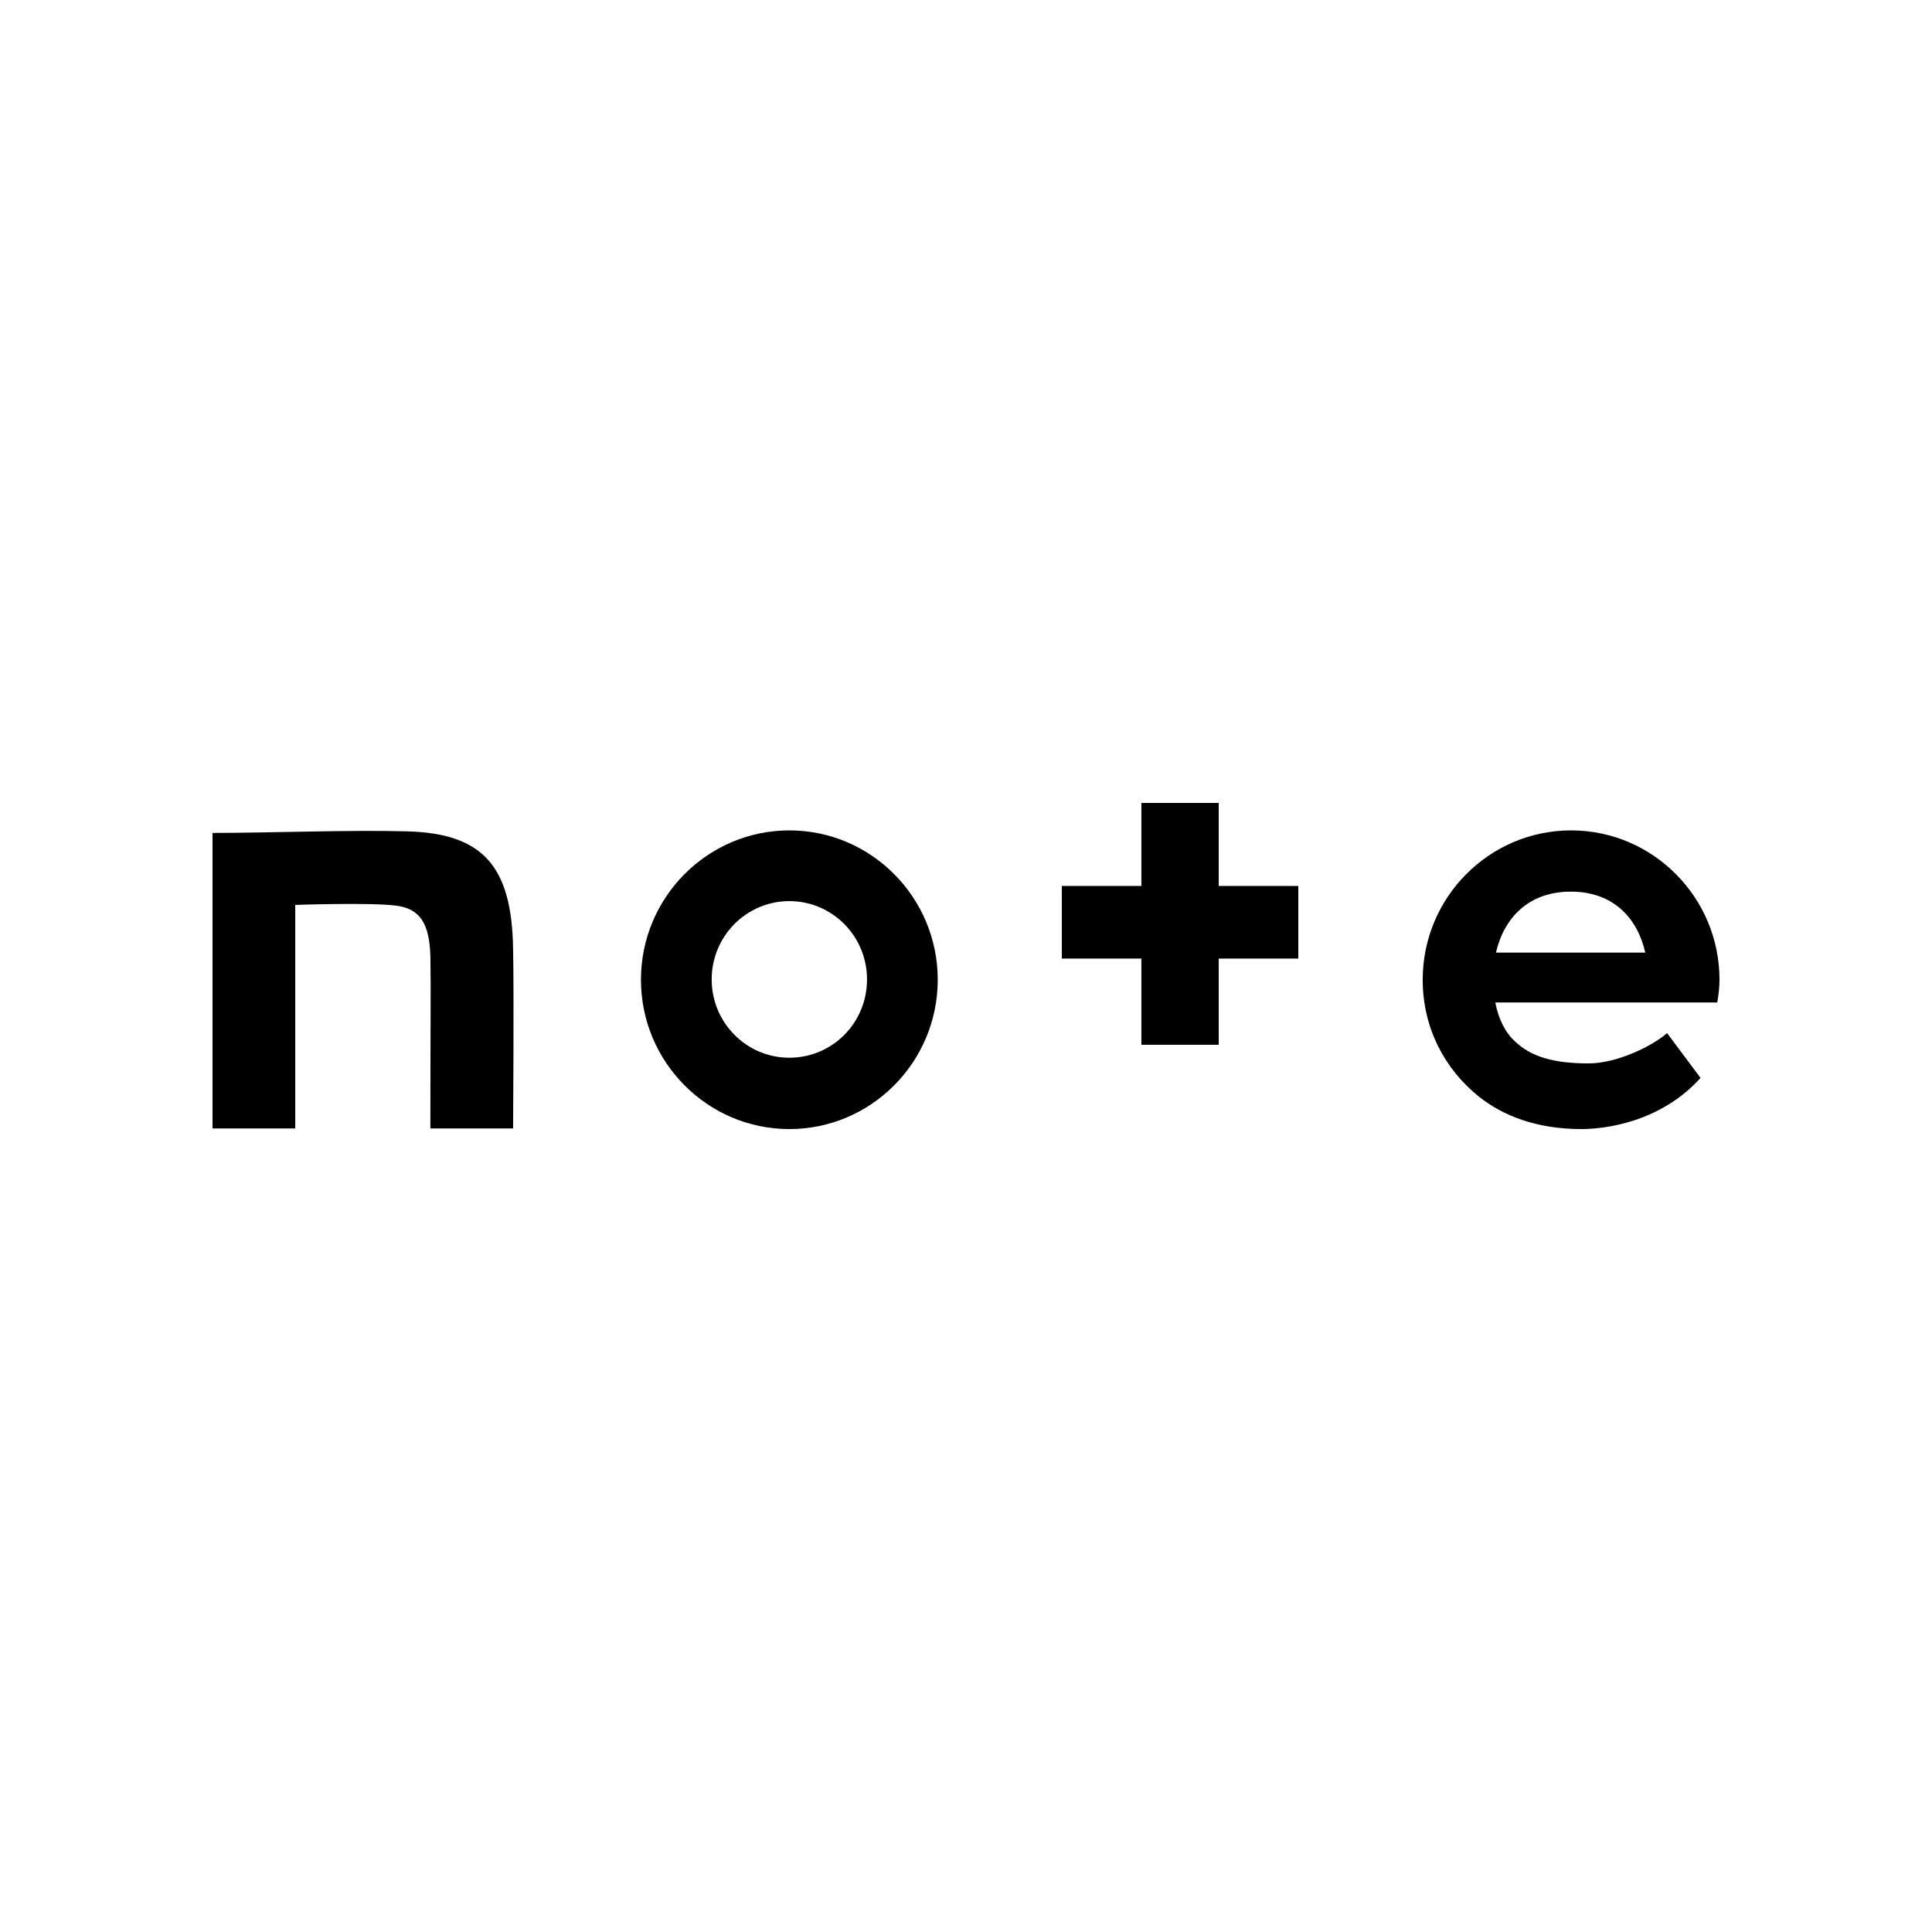
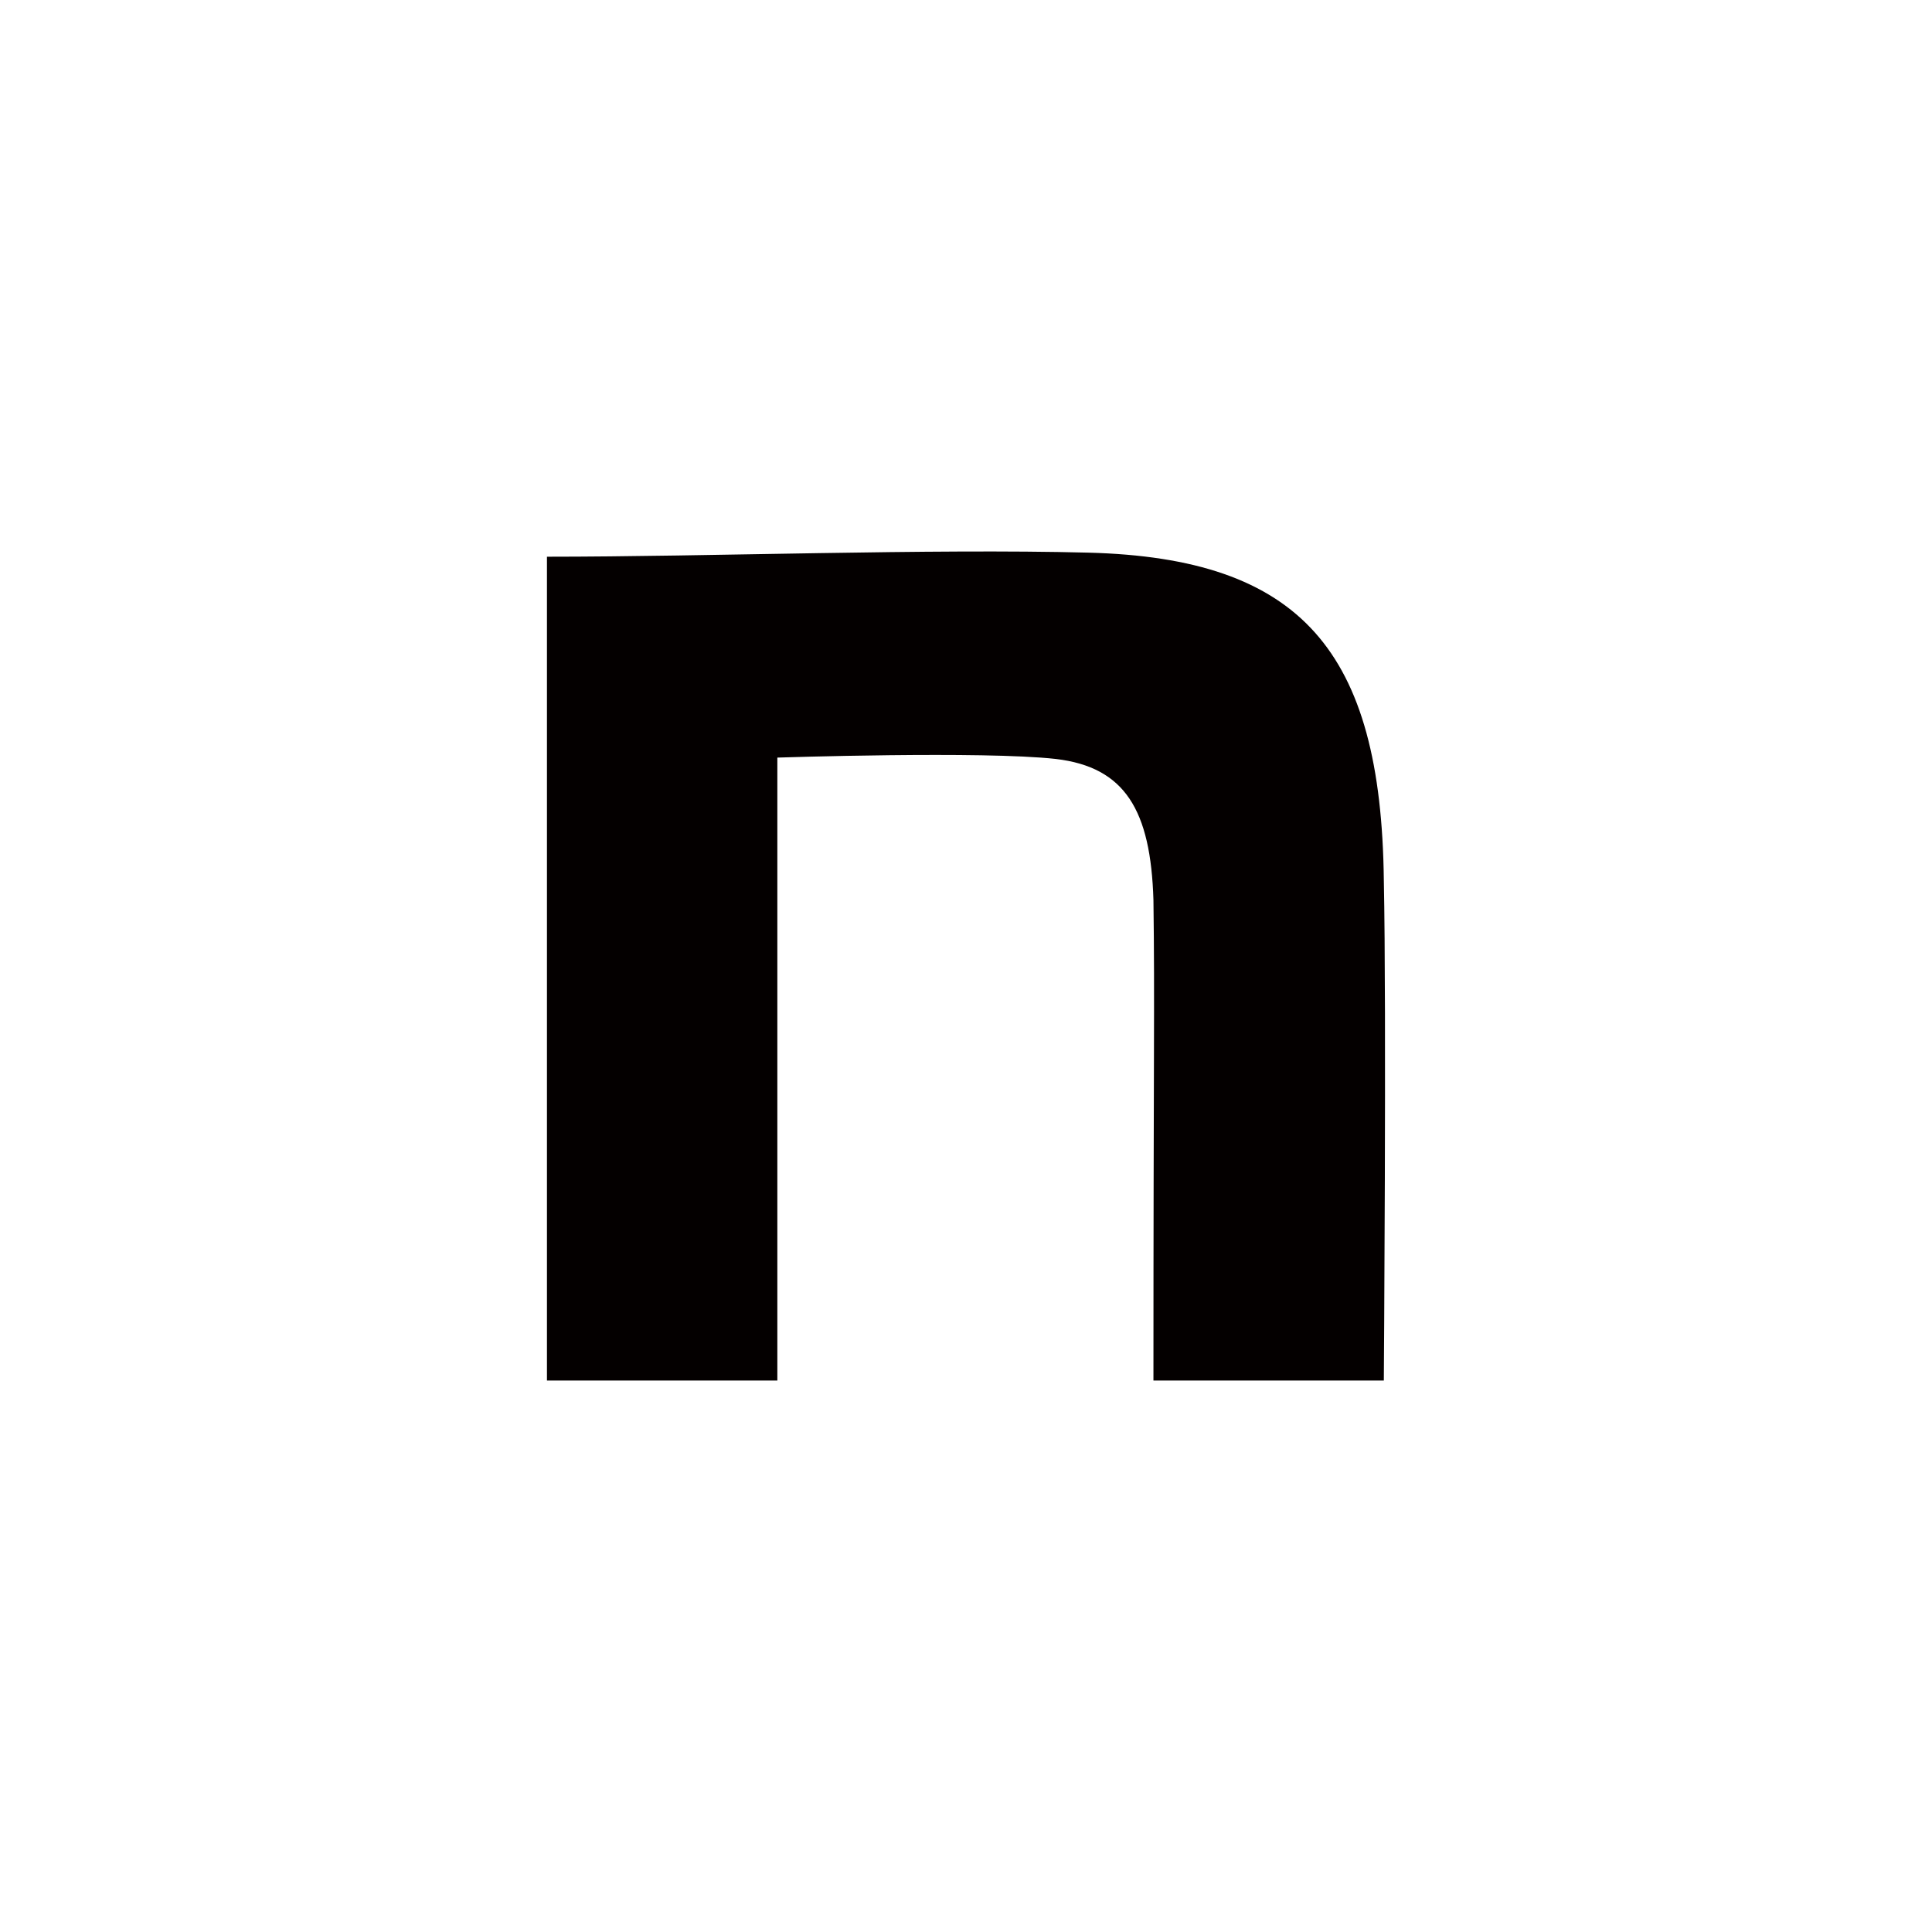
- <svg xmlns="http://www.w3.org/2000/svg" width="500" height="500" viewBox="0 0 500 500" fill="none">
-   <path d="M105.251 215.151C90.544 214.742 69.953 215.559 55 215.559V292.039H76.408V234.189C76.408 234.189 95.446 233.535 102.31 234.352C108.765 235.088 111.135 239.092 111.38 247.426C111.543 256.904 111.38 261.889 111.38 292.039H132.788C132.788 292.039 133.033 257.558 132.788 245.547C132.461 224.22 125.025 215.641 105.251 215.151Z" fill="black" />
-   <path d="M204.283 214.906C183.121 214.906 165.88 232.228 165.88 253.554C165.88 274.881 183.121 292.203 204.283 292.203C225.446 292.203 242.687 274.881 242.687 253.554C242.687 232.228 225.446 214.906 204.283 214.906ZM204.283 273.737C193.171 273.737 184.183 264.667 184.183 253.473C184.183 242.278 193.171 233.209 204.283 233.209C215.396 233.209 224.384 242.278 224.384 253.473C224.384 264.749 215.396 273.737 204.283 273.737Z" fill="black" />
-   <path d="M445 253.554C445 232.228 427.759 214.906 406.596 214.906C385.434 214.906 368.193 232.228 368.193 253.554C368.193 266.056 373.913 276.76 382.819 283.869C389.029 288.771 397.69 292.203 409.293 292.203C414.931 292.203 429.557 290.651 440.097 278.966L431.436 267.363C427.759 270.632 418.526 275.207 411.172 275.207C401.857 275.207 396.219 273.41 392.134 269.569C389.601 267.282 387.803 263.768 386.986 259.438H444.428C444.755 257.476 445 255.597 445 253.554ZM387.15 246.527C389.274 237.458 395.647 230.757 406.515 230.757C417.872 230.757 423.837 237.948 425.798 246.527H387.15Z" fill="black" />
-   <path d="M315.408 207.797H295.39V229.287H274.799V248.08H295.39V270.387H315.408V248.08H335.999V229.287H315.408V207.797Z" fill="black" />
+ <svg xmlns="http://www.w3.org/2000/svg" id="_レイヤー_1" viewBox="0 0 493 493">
+   <defs>
+     <style>.cls-1{fill:#040000;}</style>
+   </defs>
+   <path class="cls-1" d="m139.57,142.06c41.19,0,97.6-2.09,138.1-1.04,54.34,1.39,74.76,25.06,75.45,83.53.69,33.06,0,127.73,0,127.73h-58.79c0-82.83.35-96.5,0-122.6-.69-22.97-7.25-33.92-24.9-36.01-18.69-2.09-71.07-.35-71.07-.35v158.96h-58.79v-210.22Z" />
</svg>
